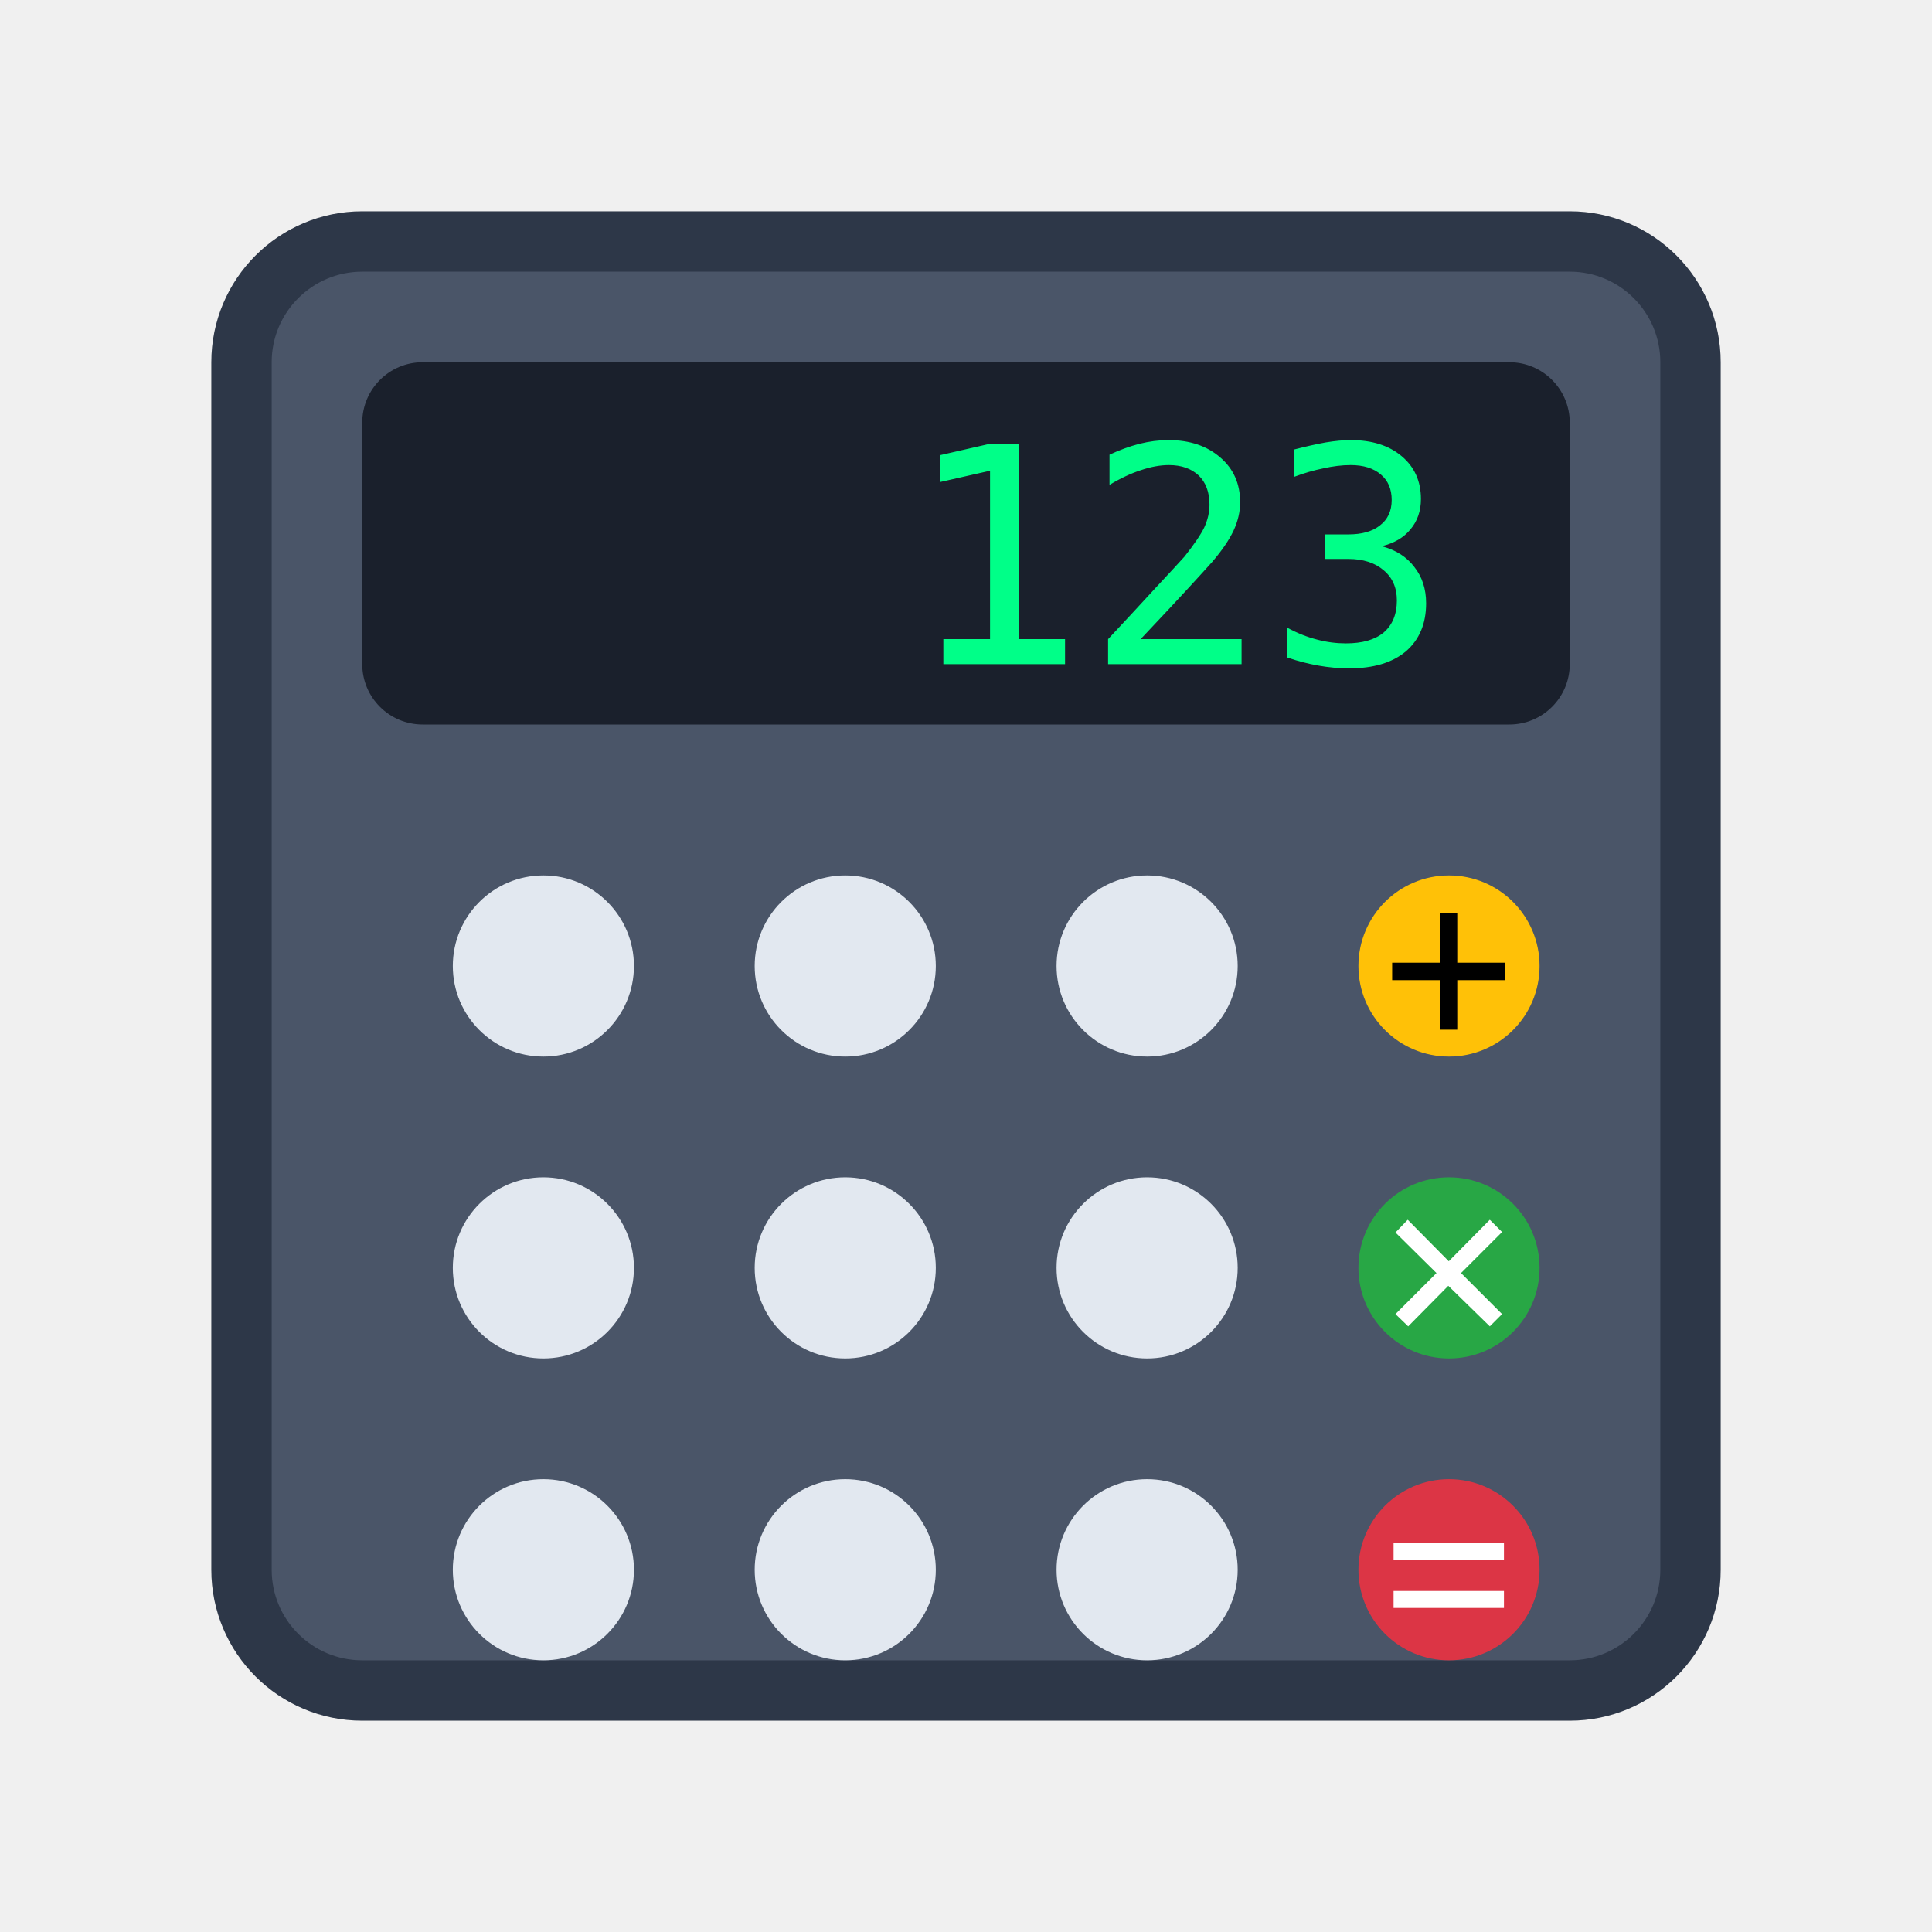
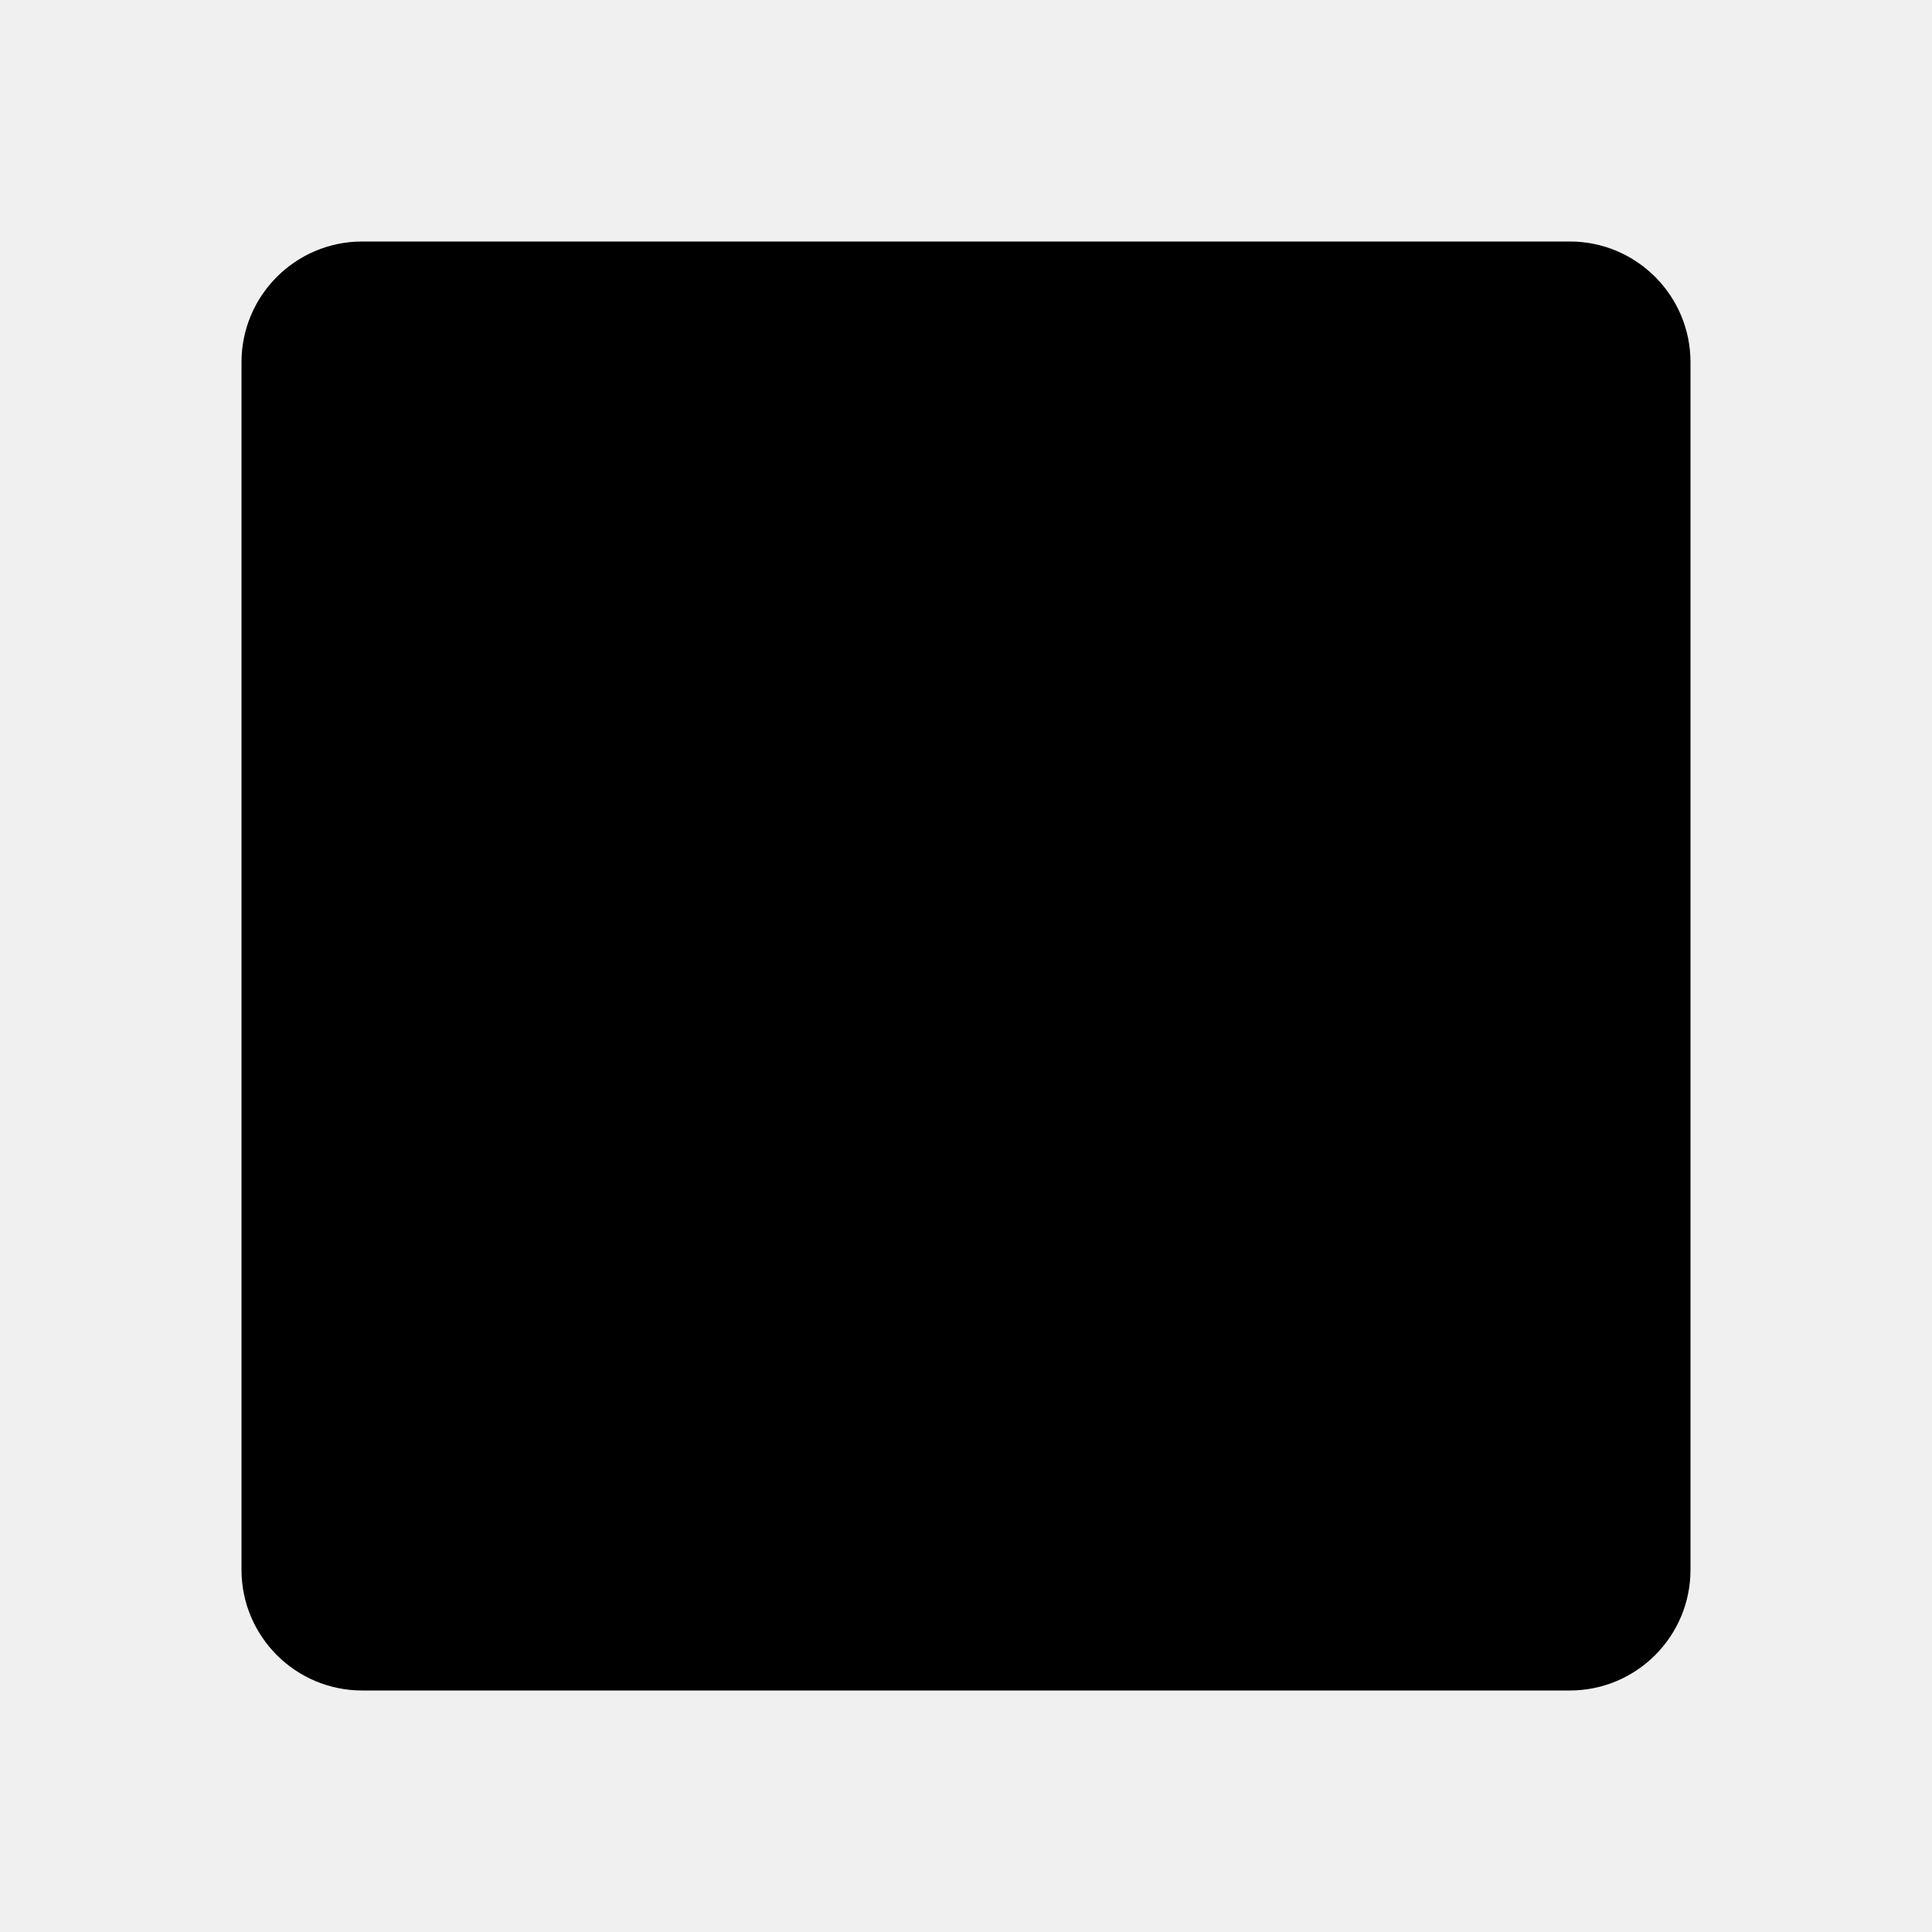
<svg xmlns="http://www.w3.org/2000/svg" width="64" height="64" viewBox="0 0 64 64">
-   <rect x="8" y="8" width="48" height="48" rx="4" fill="#4a5568" stroke="#2d3748" stroke-width="2" />
-   <rect x="12" y="12" width="40" height="12" rx="2" fill="#1a202c" />
-   <text x="48" y="22" font-family="monospace" font-size="10" fill="#00ff88" text-anchor="end">123</text>
-   <circle cx="18" cy="32" r="3" fill="#e2e8f0" />
-   <circle cx="28" cy="32" r="3" fill="#e2e8f0" />
-   <circle cx="38" cy="32" r="3" fill="#e2e8f0" />
-   <circle cx="48" cy="32" r="3" fill="#ffc107" />
-   <circle cx="18" cy="42" r="3" fill="#e2e8f0" />
-   <circle cx="28" cy="42" r="3" fill="#e2e8f0" />
-   <circle cx="38" cy="42" r="3" fill="#e2e8f0" />
-   <circle cx="48" cy="42" r="3" fill="#28a745" />
-   <circle cx="18" cy="52" r="3" fill="#e2e8f0" />
-   <circle cx="28" cy="52" r="3" fill="#e2e8f0" />
-   <circle cx="38" cy="52" r="3" fill="#e2e8f0" />
-   <circle cx="48" cy="52" r="3" fill="#dc3545" />
-   <text x="48" y="35" font-family="sans-serif" font-size="8" fill="#000" text-anchor="middle">+</text>
-   <text x="48" y="45" font-family="sans-serif" font-size="8" fill="#fff" text-anchor="middle">×</text>
-   <text x="48" y="55" font-family="sans-serif" font-size="8" fill="#fff" text-anchor="middle">=</text>
+   <rect x="8" y="8" width="48" height="48" rx="4" fill="#000000" />
+   <rect x="12" y="12" width="40" height="12" rx="2" fill="none" stroke="#000000" stroke-width="1" />
+   <circle cx="18" cy="32" r="2" fill="#000000" />
+   <circle cx="28" cy="32" r="2" fill="#000000" />
+   <circle cx="38" cy="32" r="2" fill="#000000" />
+   <circle cx="48" cy="32" r="2" fill="#000000" />
+   <circle cx="18" cy="42" r="2" fill="#000000" />
+   <circle cx="28" cy="42" r="2" fill="#000000" />
+   <circle cx="38" cy="42" r="2" fill="#000000" />
+   <circle cx="48" cy="42" r="2" fill="#000000" />
+   <circle cx="18" cy="52" r="2" fill="#000000" />
+   <circle cx="28" cy="52" r="2" fill="#000000" />
+   <circle cx="38" cy="52" r="2" fill="#000000" />
+   <circle cx="48" cy="52" r="2" fill="#000000" />
</svg>
